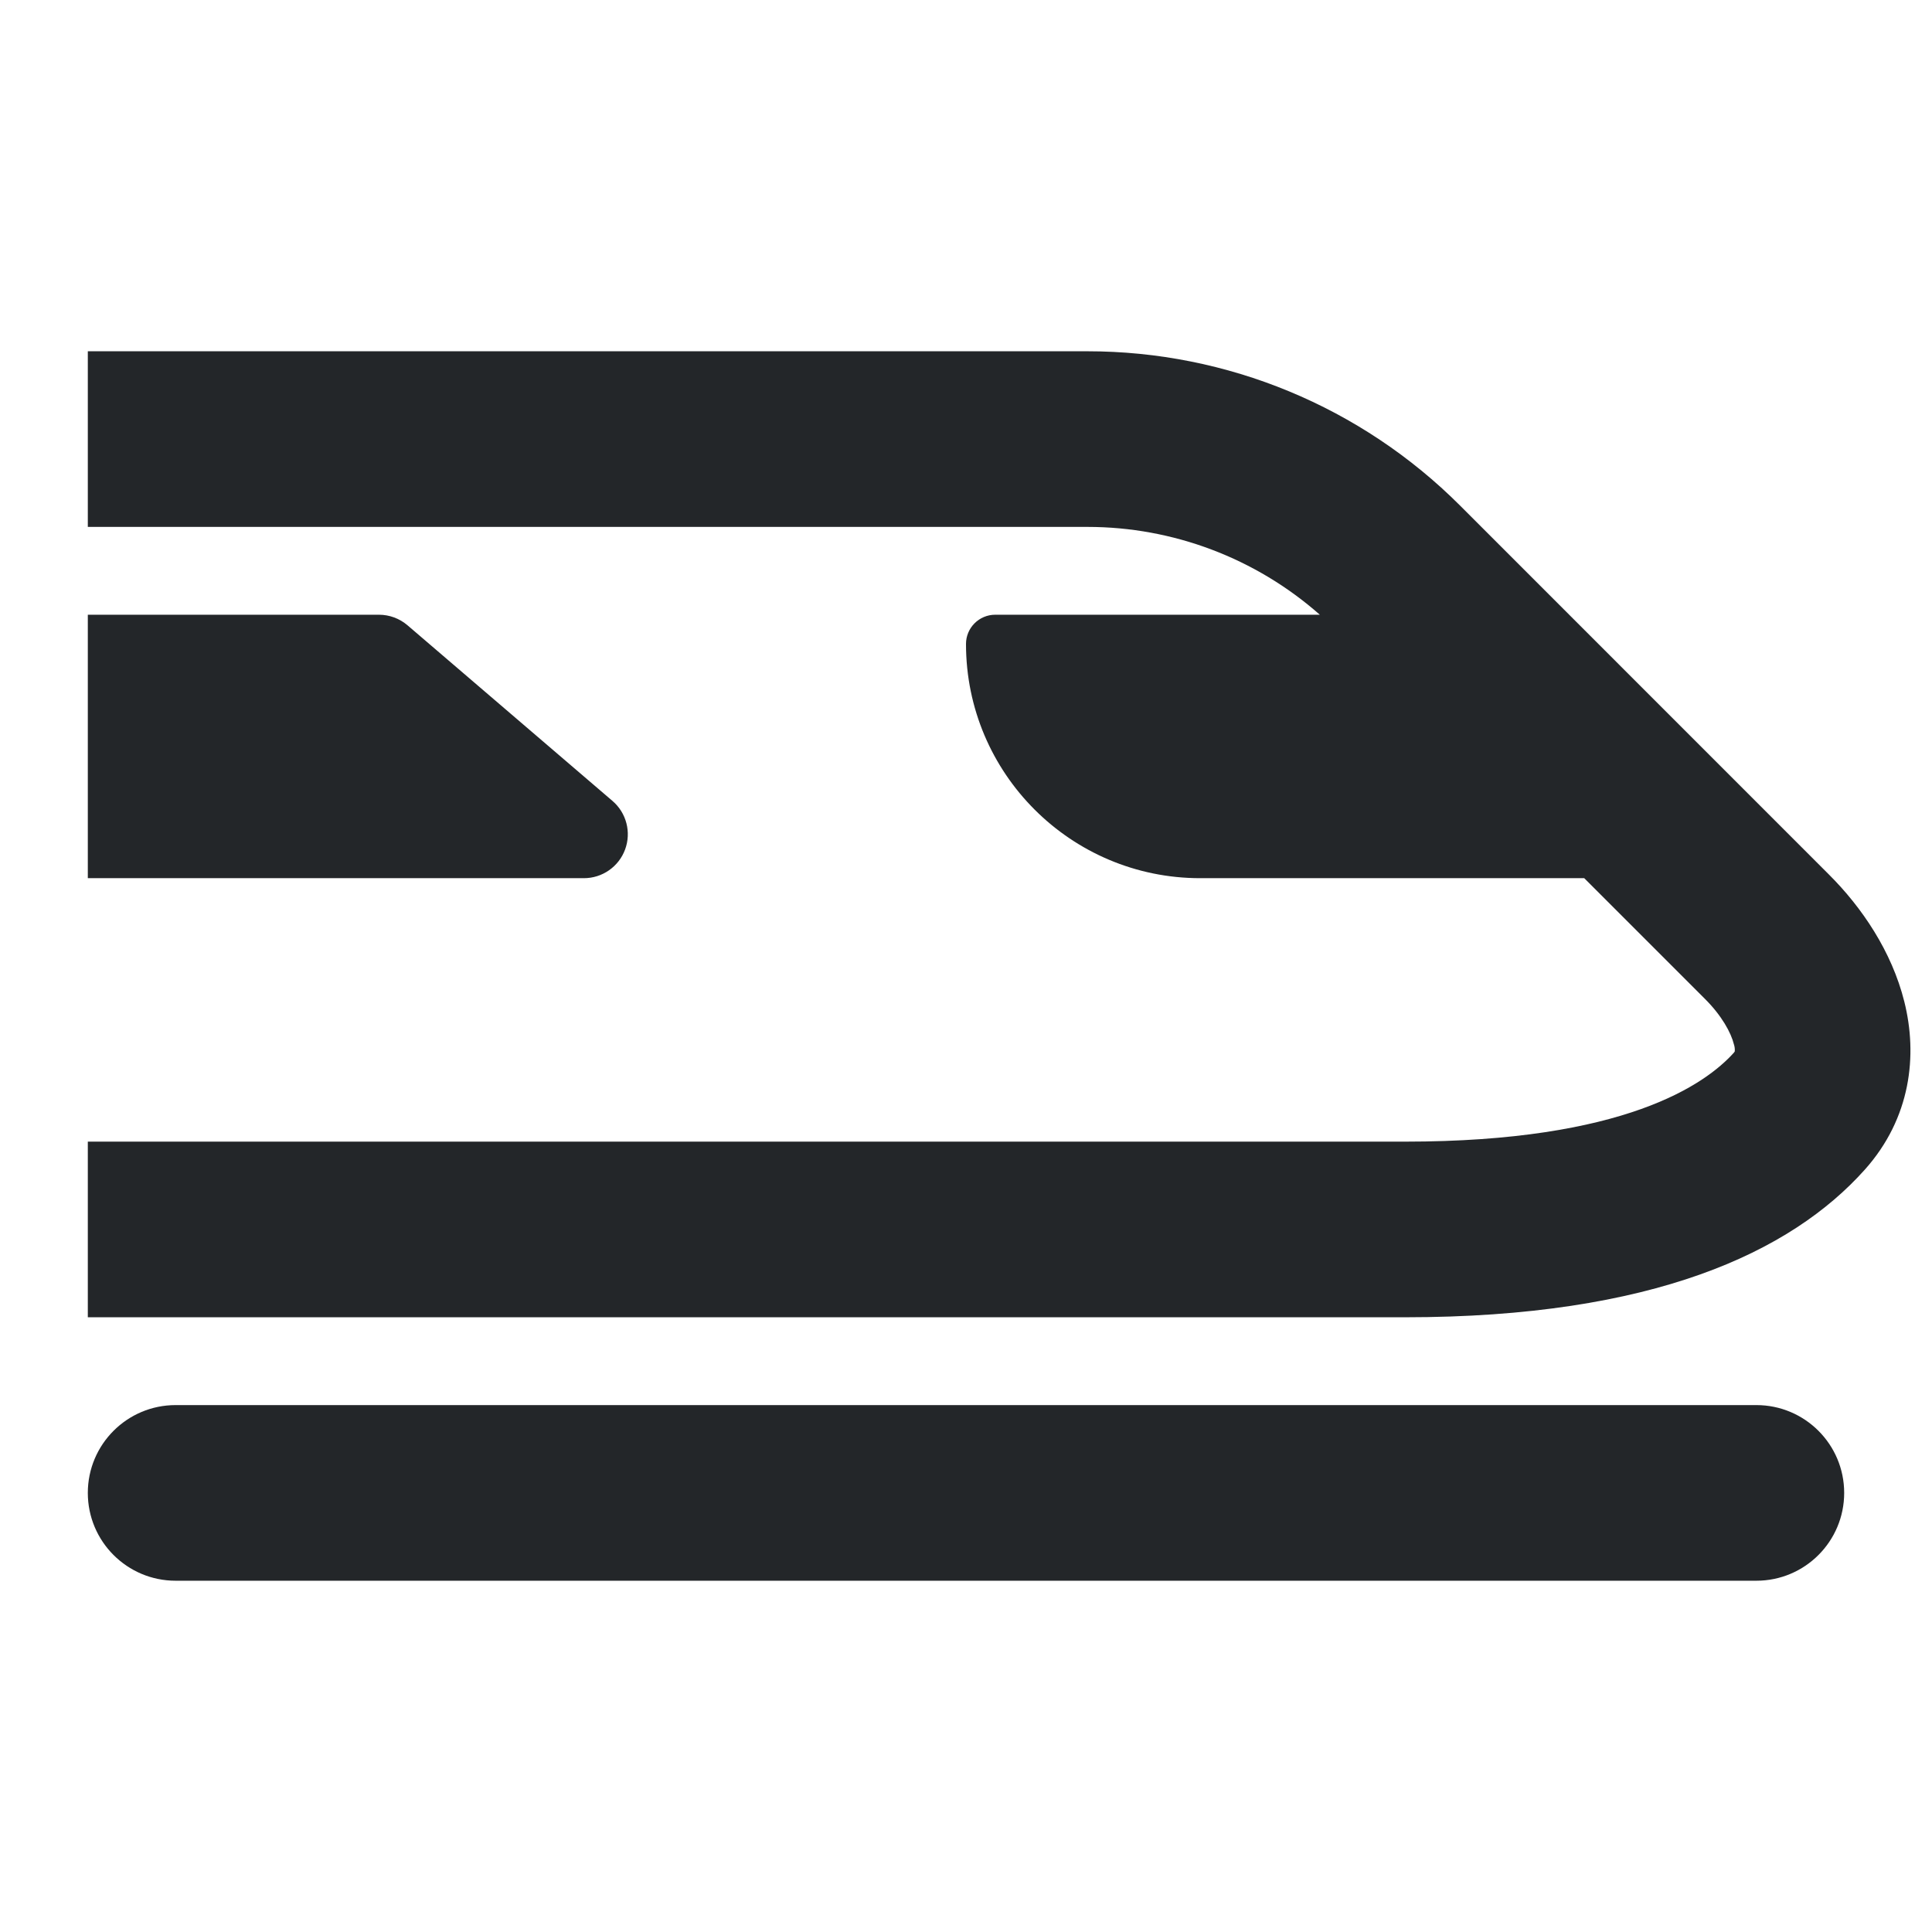
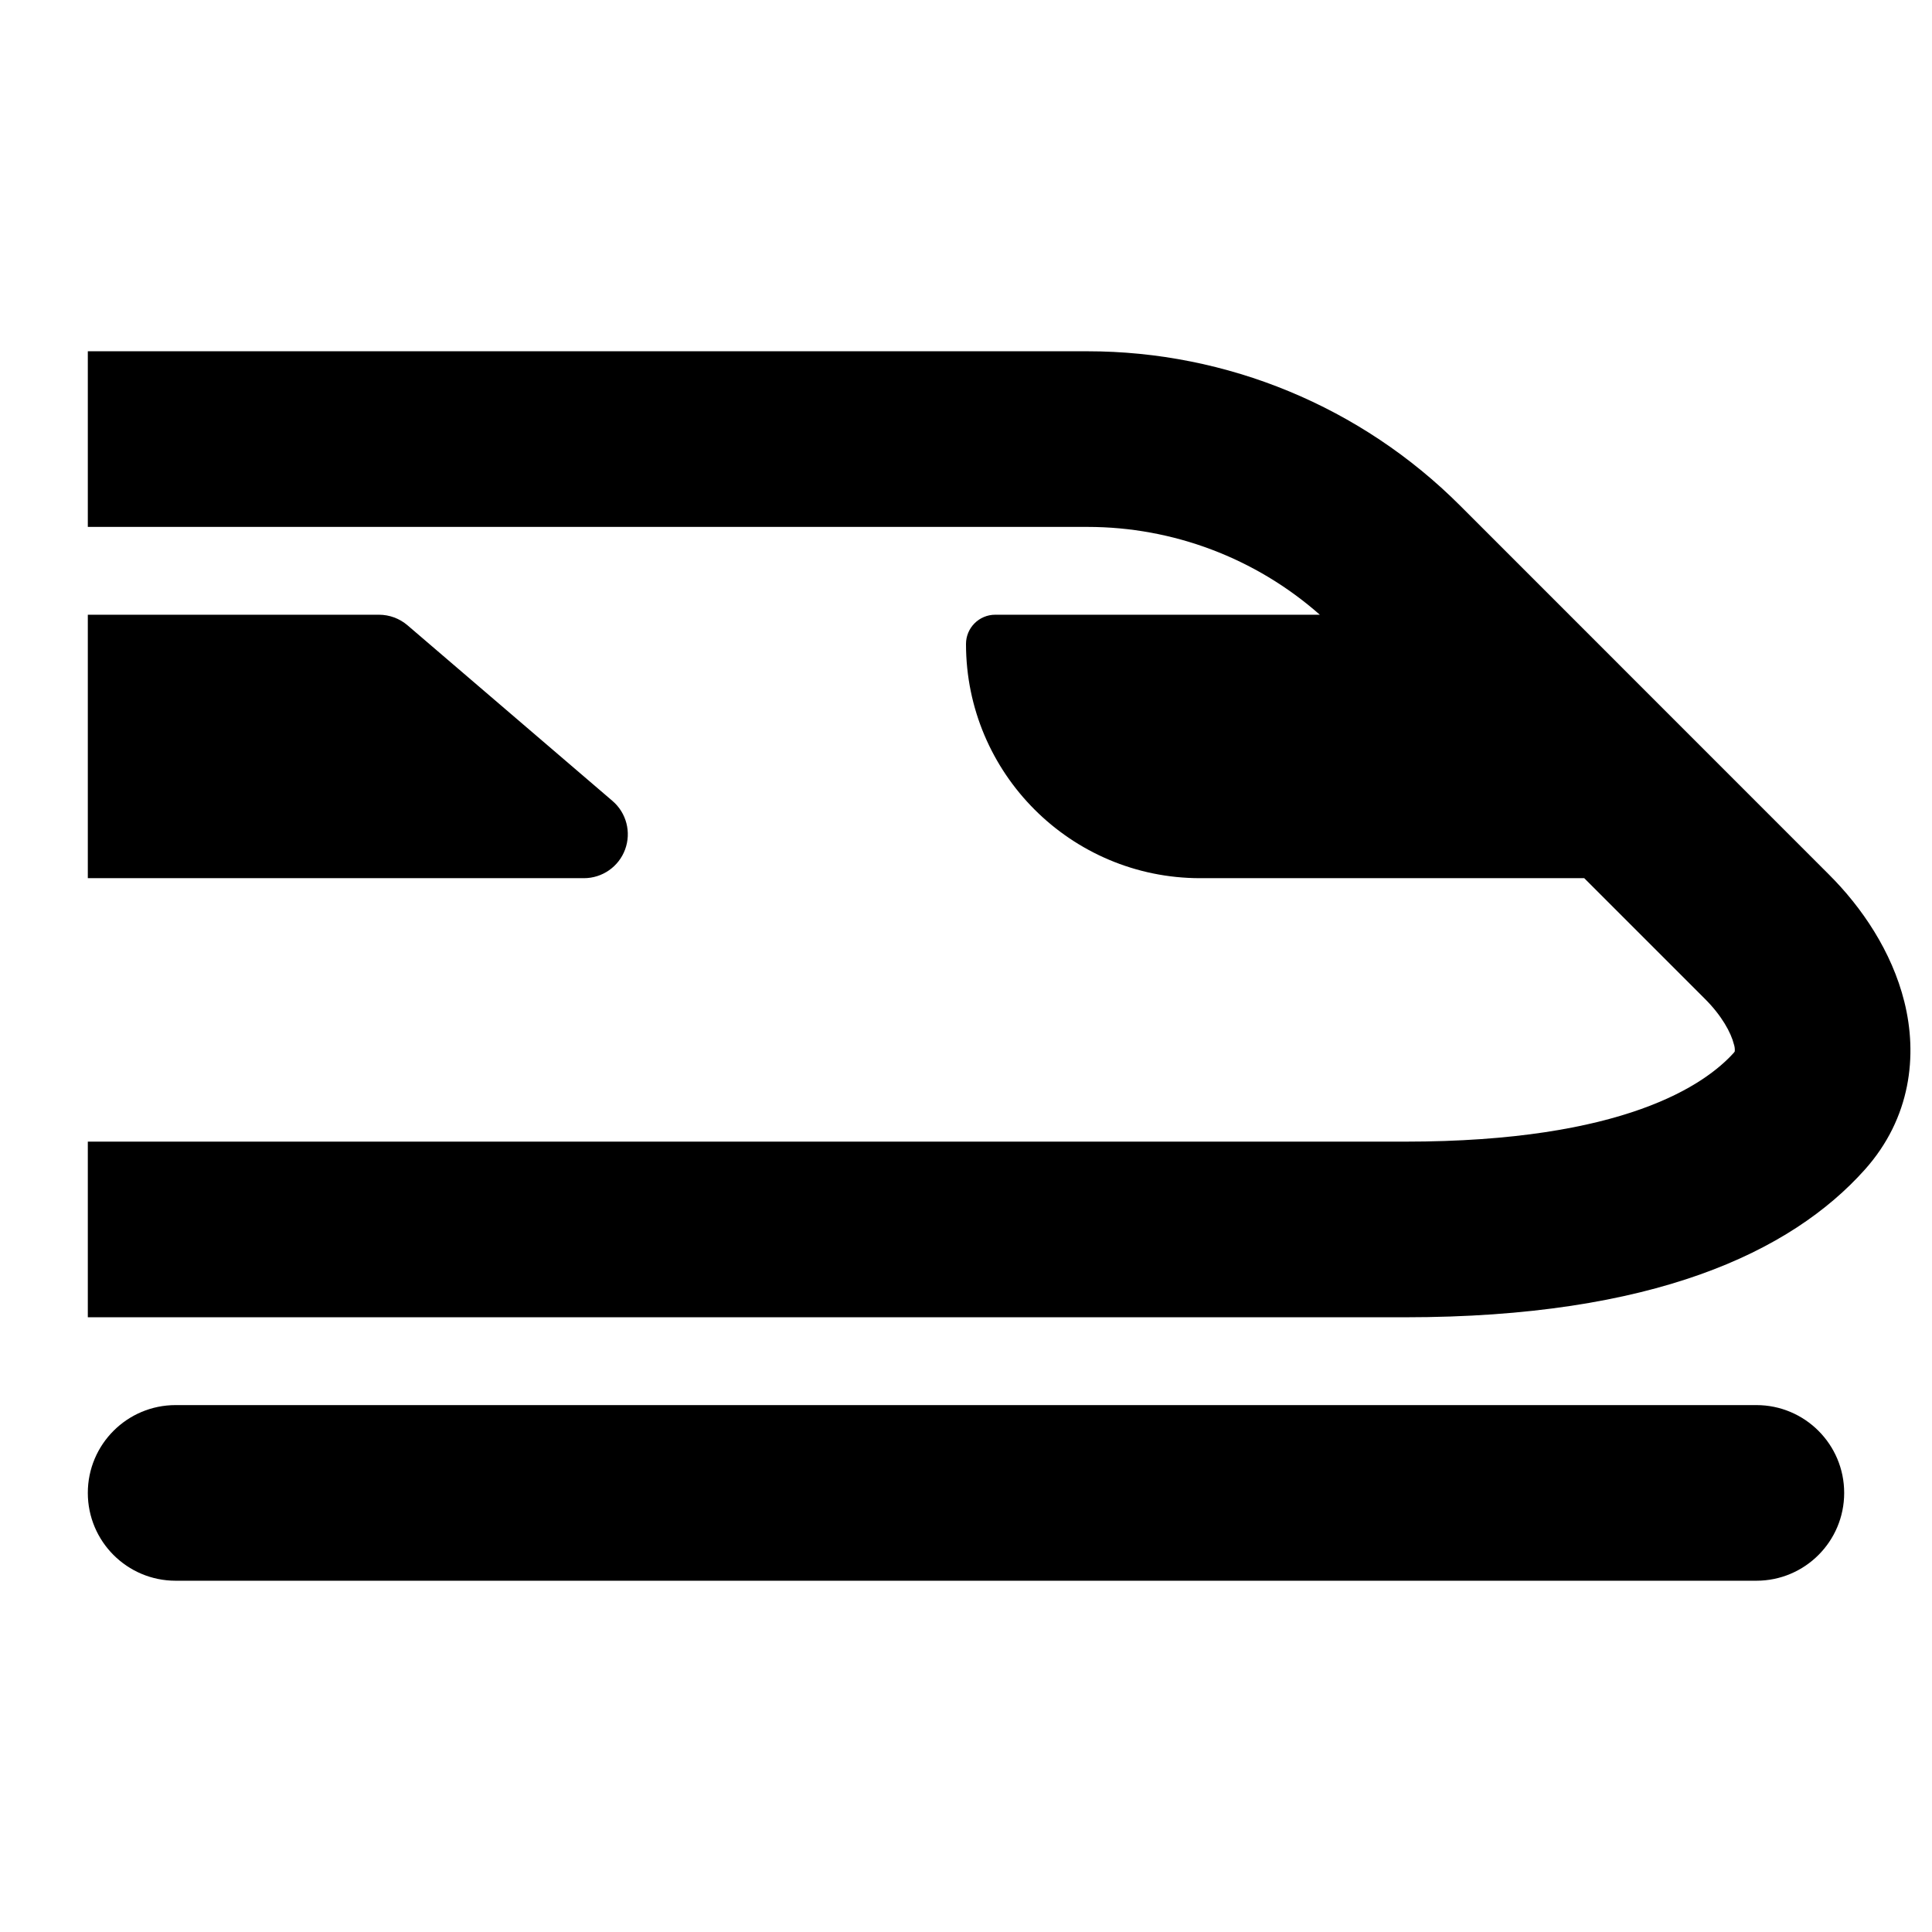
- <svg xmlns="http://www.w3.org/2000/svg" fill="none" viewBox="0 0 22 22">
-   <defs>
-     <style id="current-color-scheme" type="text/css">.ColorScheme-Text { color: #232629; }</style>
-   </defs>
-   <path class="ColorScheme-Text" d="M1 6h11.384a4 4 0 0 1 2.645 1h-3.696a.333.333 0 0 0-.333.333A2.667 2.667 0 0 0 13.667 10h4.373l1.374 1.374.707-.707-.707.707c.191.19.298.386.33.517a.2.2 0 0 1 .01.082l-.01.014C19.42 12.347 18.502 13 16 13H1v2h15c2.822 0 4.393-.74 5.234-1.68.528-.59.603-1.306.451-1.913-.143-.574-.485-1.076-.857-1.447l-4.202-4.203A6 6 0 0 0 12.383 4H1Zm1 10a1 1 0 1 0 0 2h18a1 1 0 1 0 0-2zm4.648-6H1V7h3.315a.5.5 0 0 1 .325.12l2.334 2a.5.5 0 0 1-.326.88" clip-rule="evenodd" fill="currentColor" fill-rule="evenodd" />
+ <svg xmlns="http://www.w3.org/2000/svg" fill="currentColor" viewBox="0 0 22 22">
+   <path d="M1 6h11.384a4 4 0 0 1 2.645 1h-3.696a.333.333 0 0 0-.333.333A2.667 2.667 0 0 0 13.667 10h4.373l1.374 1.374.707-.707-.707.707c.191.19.298.386.33.517a.2.2 0 0 1 .01.082l-.01.014C19.42 12.347 18.502 13 16 13H1v2h15c2.822 0 4.393-.74 5.234-1.68.528-.59.603-1.306.451-1.913-.143-.574-.485-1.076-.857-1.447l-4.202-4.203A6 6 0 0 0 12.383 4H1Zm1 10a1 1 0 1 0 0 2h18a1 1 0 1 0 0-2zm4.648-6H1V7h3.315a.5.5 0 0 1 .325.12l2.334 2a.5.5 0 0 1-.326.88" clip-rule="evenodd" fill="currentColor" fill-rule="evenodd" />
</svg>
